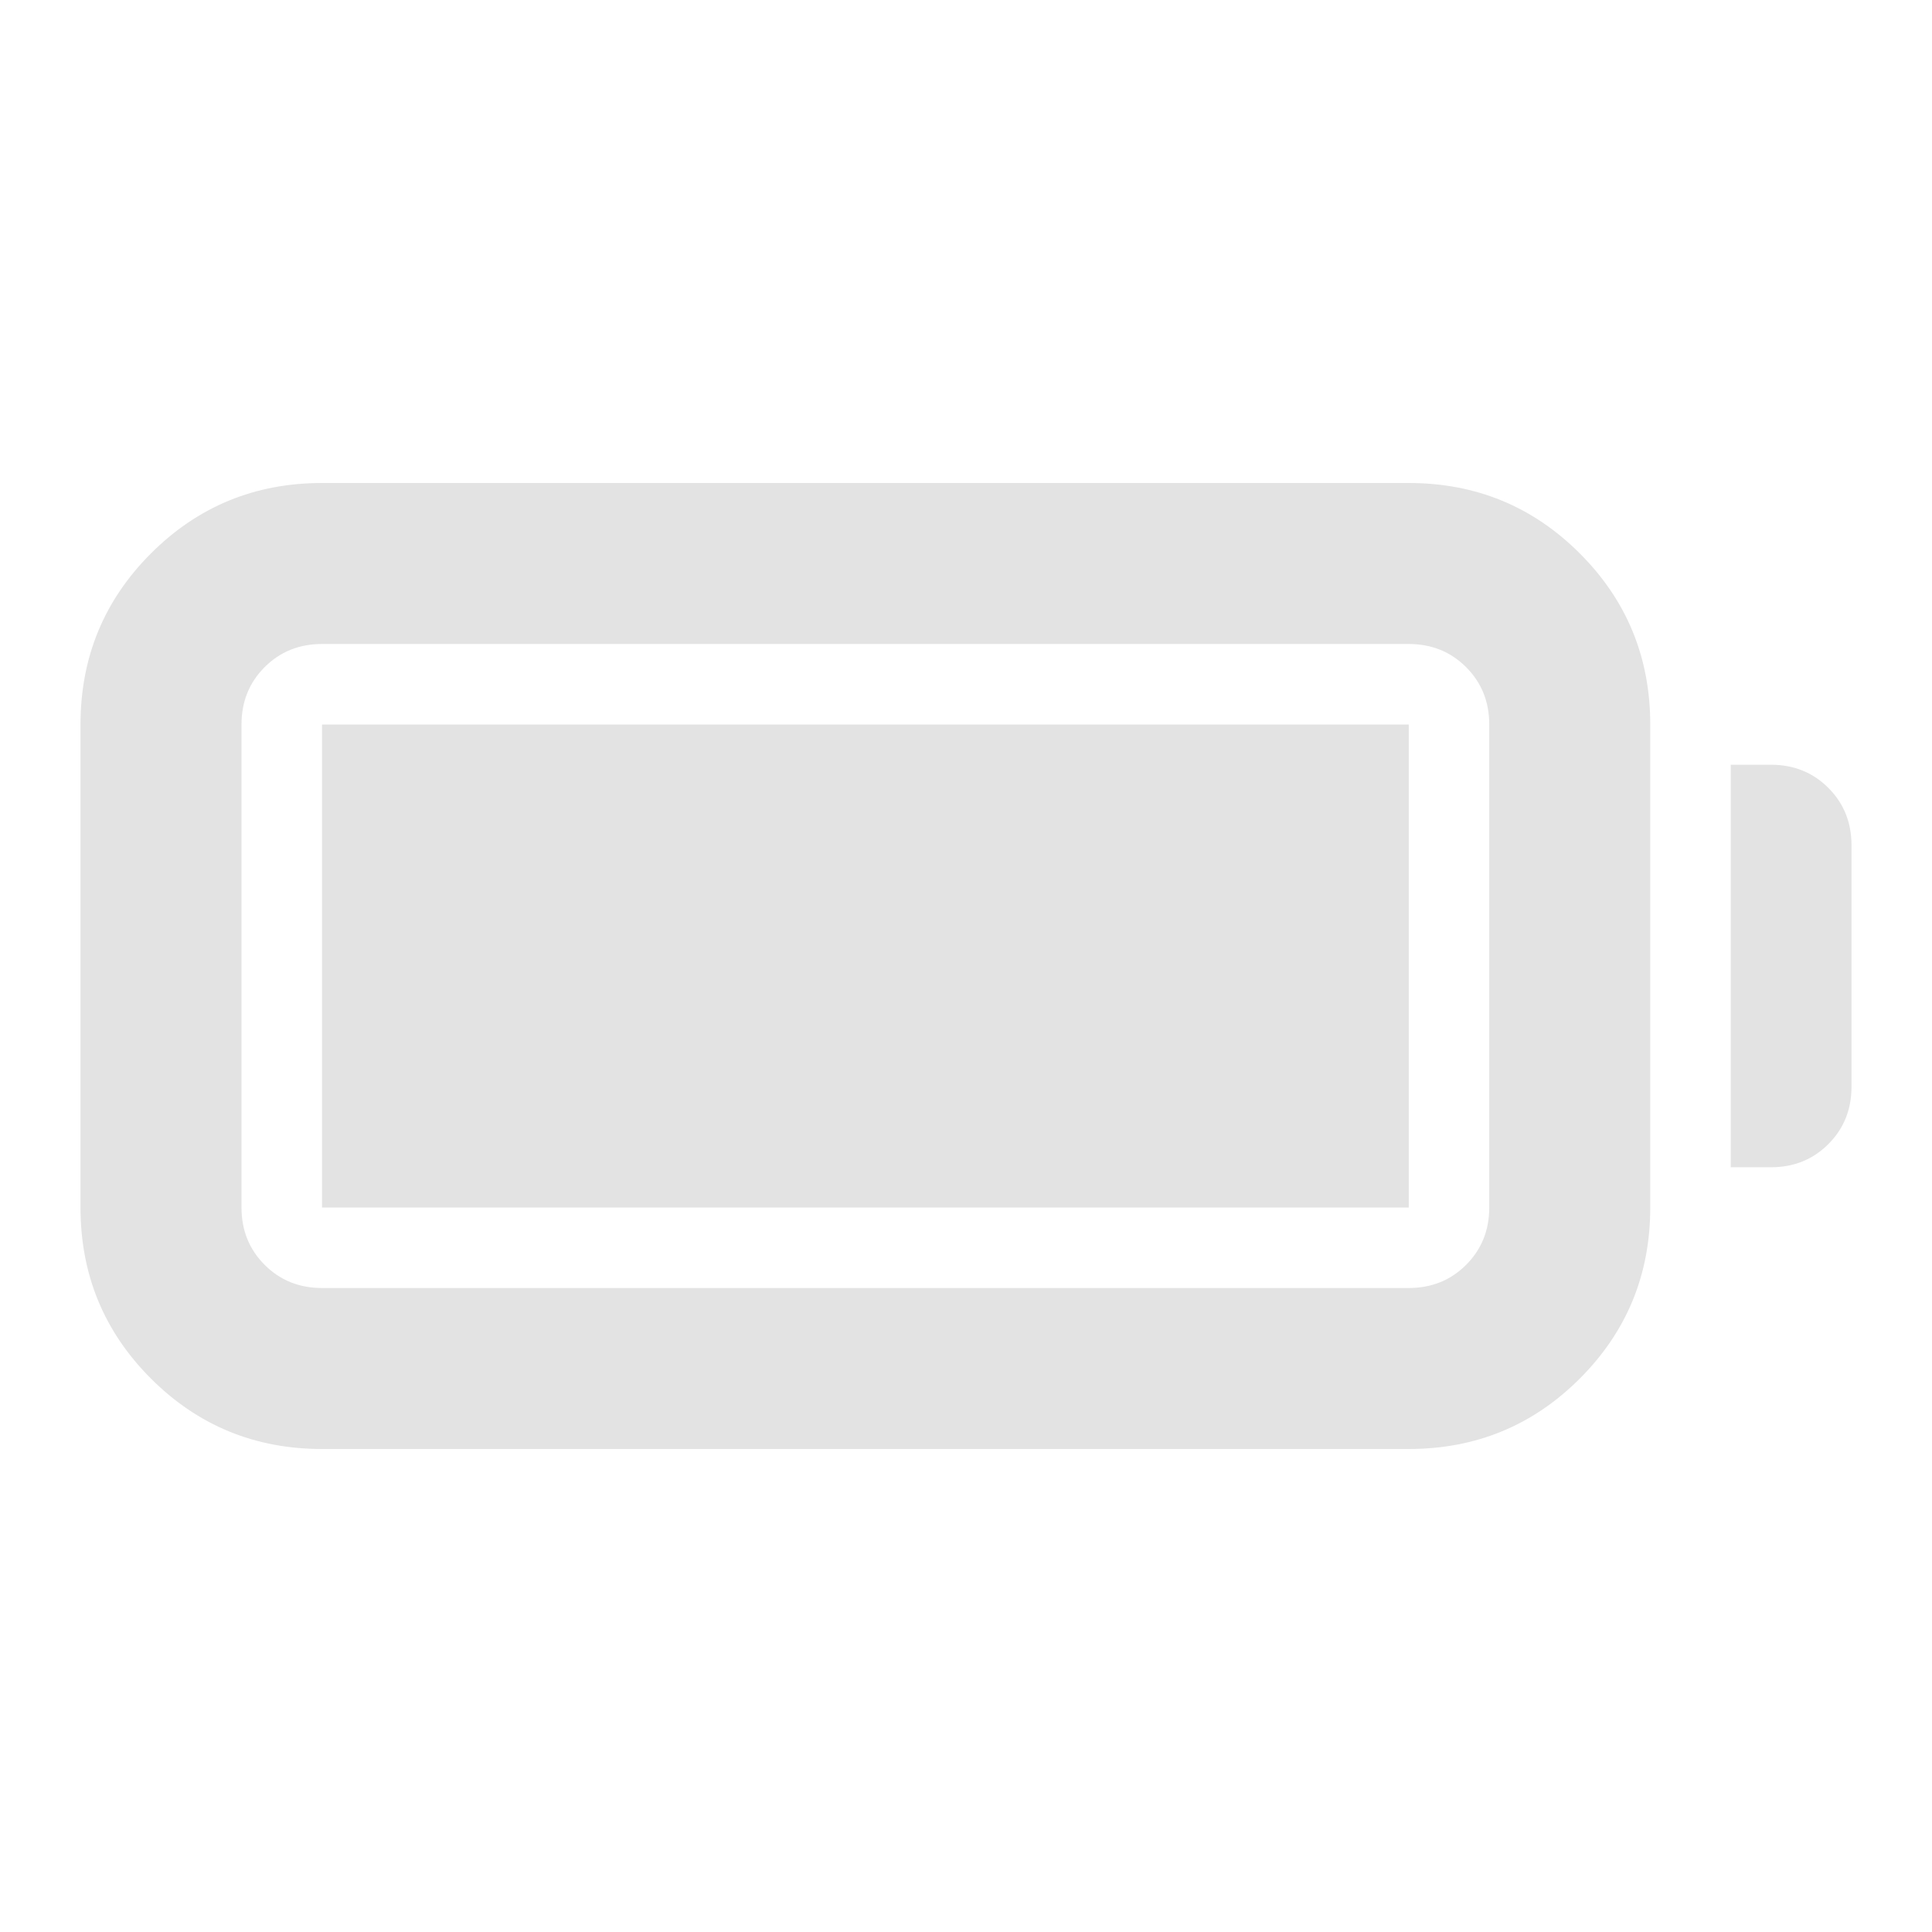
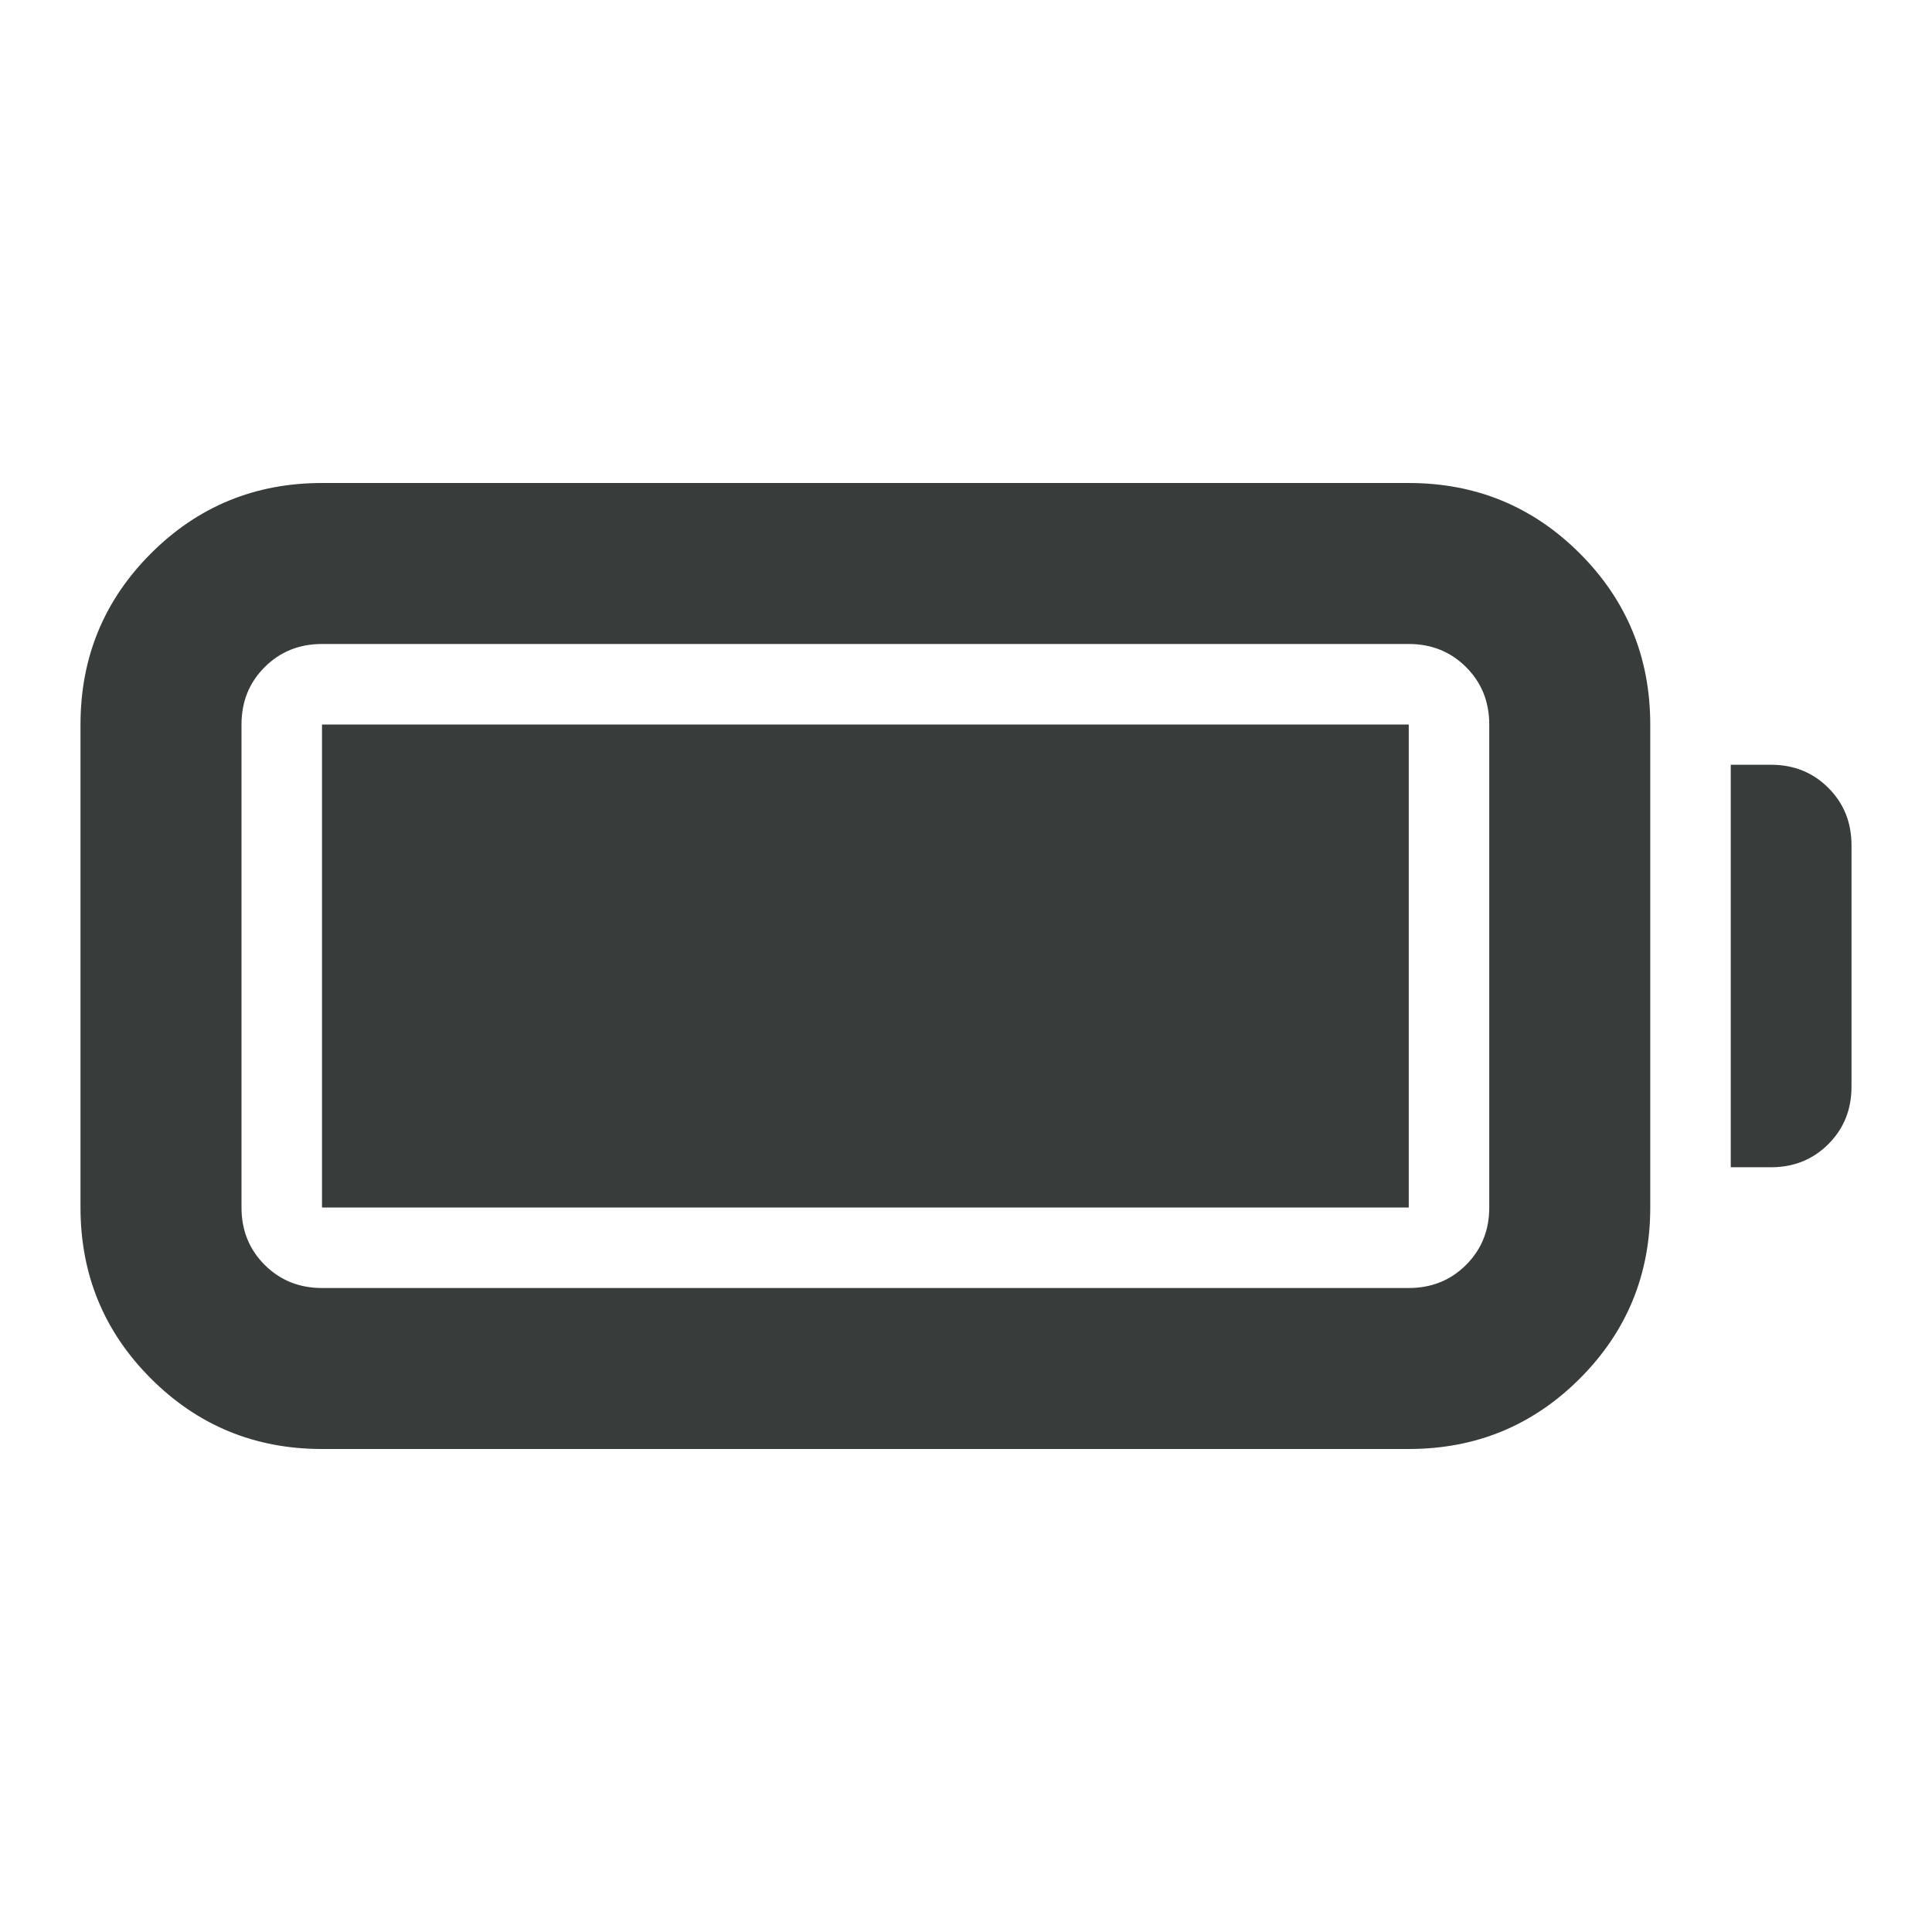
- <svg xmlns="http://www.w3.org/2000/svg" height="24px" viewBox="0 -960 960 960" width="24px" fill="#e3e3e3">
+ <svg xmlns="http://www.w3.org/2000/svg" height="24px" viewBox="0 -960 960 960" width="24px" fill="#383d3b">
  <path d="M160-240q-50 0-85-35t-35-85v-240q0-50 35-85t85-35h540q50 0 85 35t35 85v240q0 50-35 85t-85 35H160Zm0-80h540q17 0 28.5-11.5T740-360v-240q0-17-11.5-28.5T700-640H160q-17 0-28.5 11.5T120-600v240q0 17 11.5 28.5T160-320Zm700-60v-200h20q17 0 28.5 11.5T920-540v120q0 17-11.5 28.5T880-380h-20Zm-700 20v-240h540v240H160Z" />
</svg>
